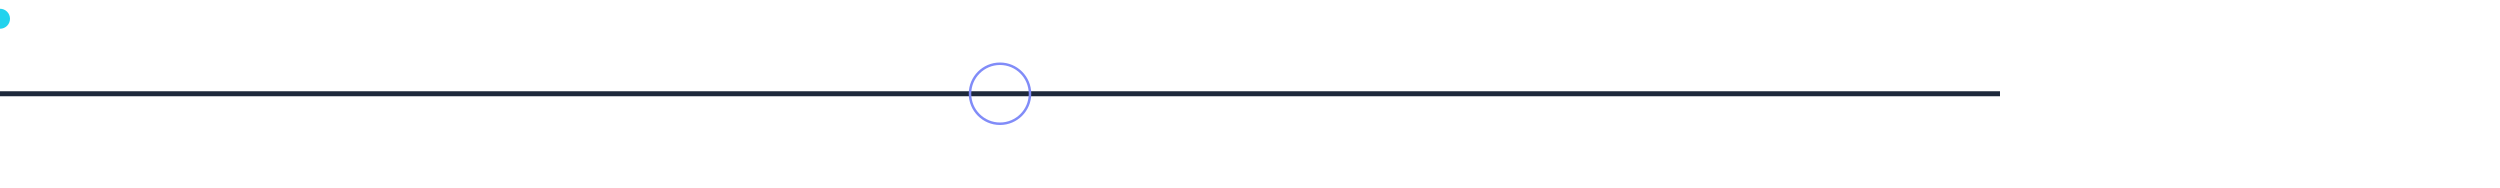
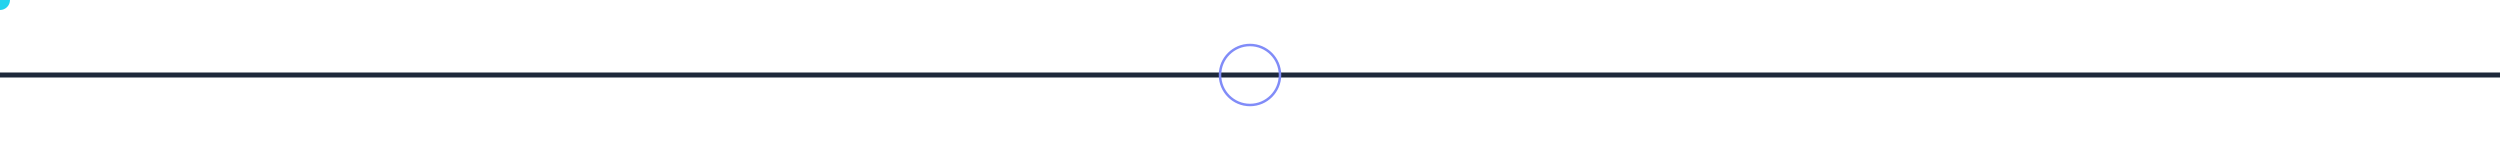
- <svg xmlns="http://www.w3.org/2000/svg" viewBox="0 0 1000 60" width="800" height="60">
-   <line x1="0" y1="30" x2="800" y2="30" stroke="#1e293b" stroke-width="2" />
-   <circle cx="400" cy="30" r="12" fill="none" stroke="#818cf8" />
+ <svg xmlns="http://www.w3.org/2000/svg" viewBox="0 0 1000 60" width="100%" height="60">
+   <line x1="0" y1="30" x2="1000" y2="30" stroke="#1e293b" stroke-width="2" />
+   <circle cx="500" cy="30" r="12" fill="none" stroke="#818cf8" />
  <circle r="4" fill="#22d3ee">
-     <animateMotion dur="3s" repeatCount="indefinite" path="M388 30 A12 12 0 1 1 412 30 A12 12 0 1 1 388 30" />
+     <animateMotion dur="3s" repeatCount="indefinite" path="M488 30 A12 12 0 1 1 512 30 A12 12 0 1 1 488 30" />
  </circle>
</svg>
